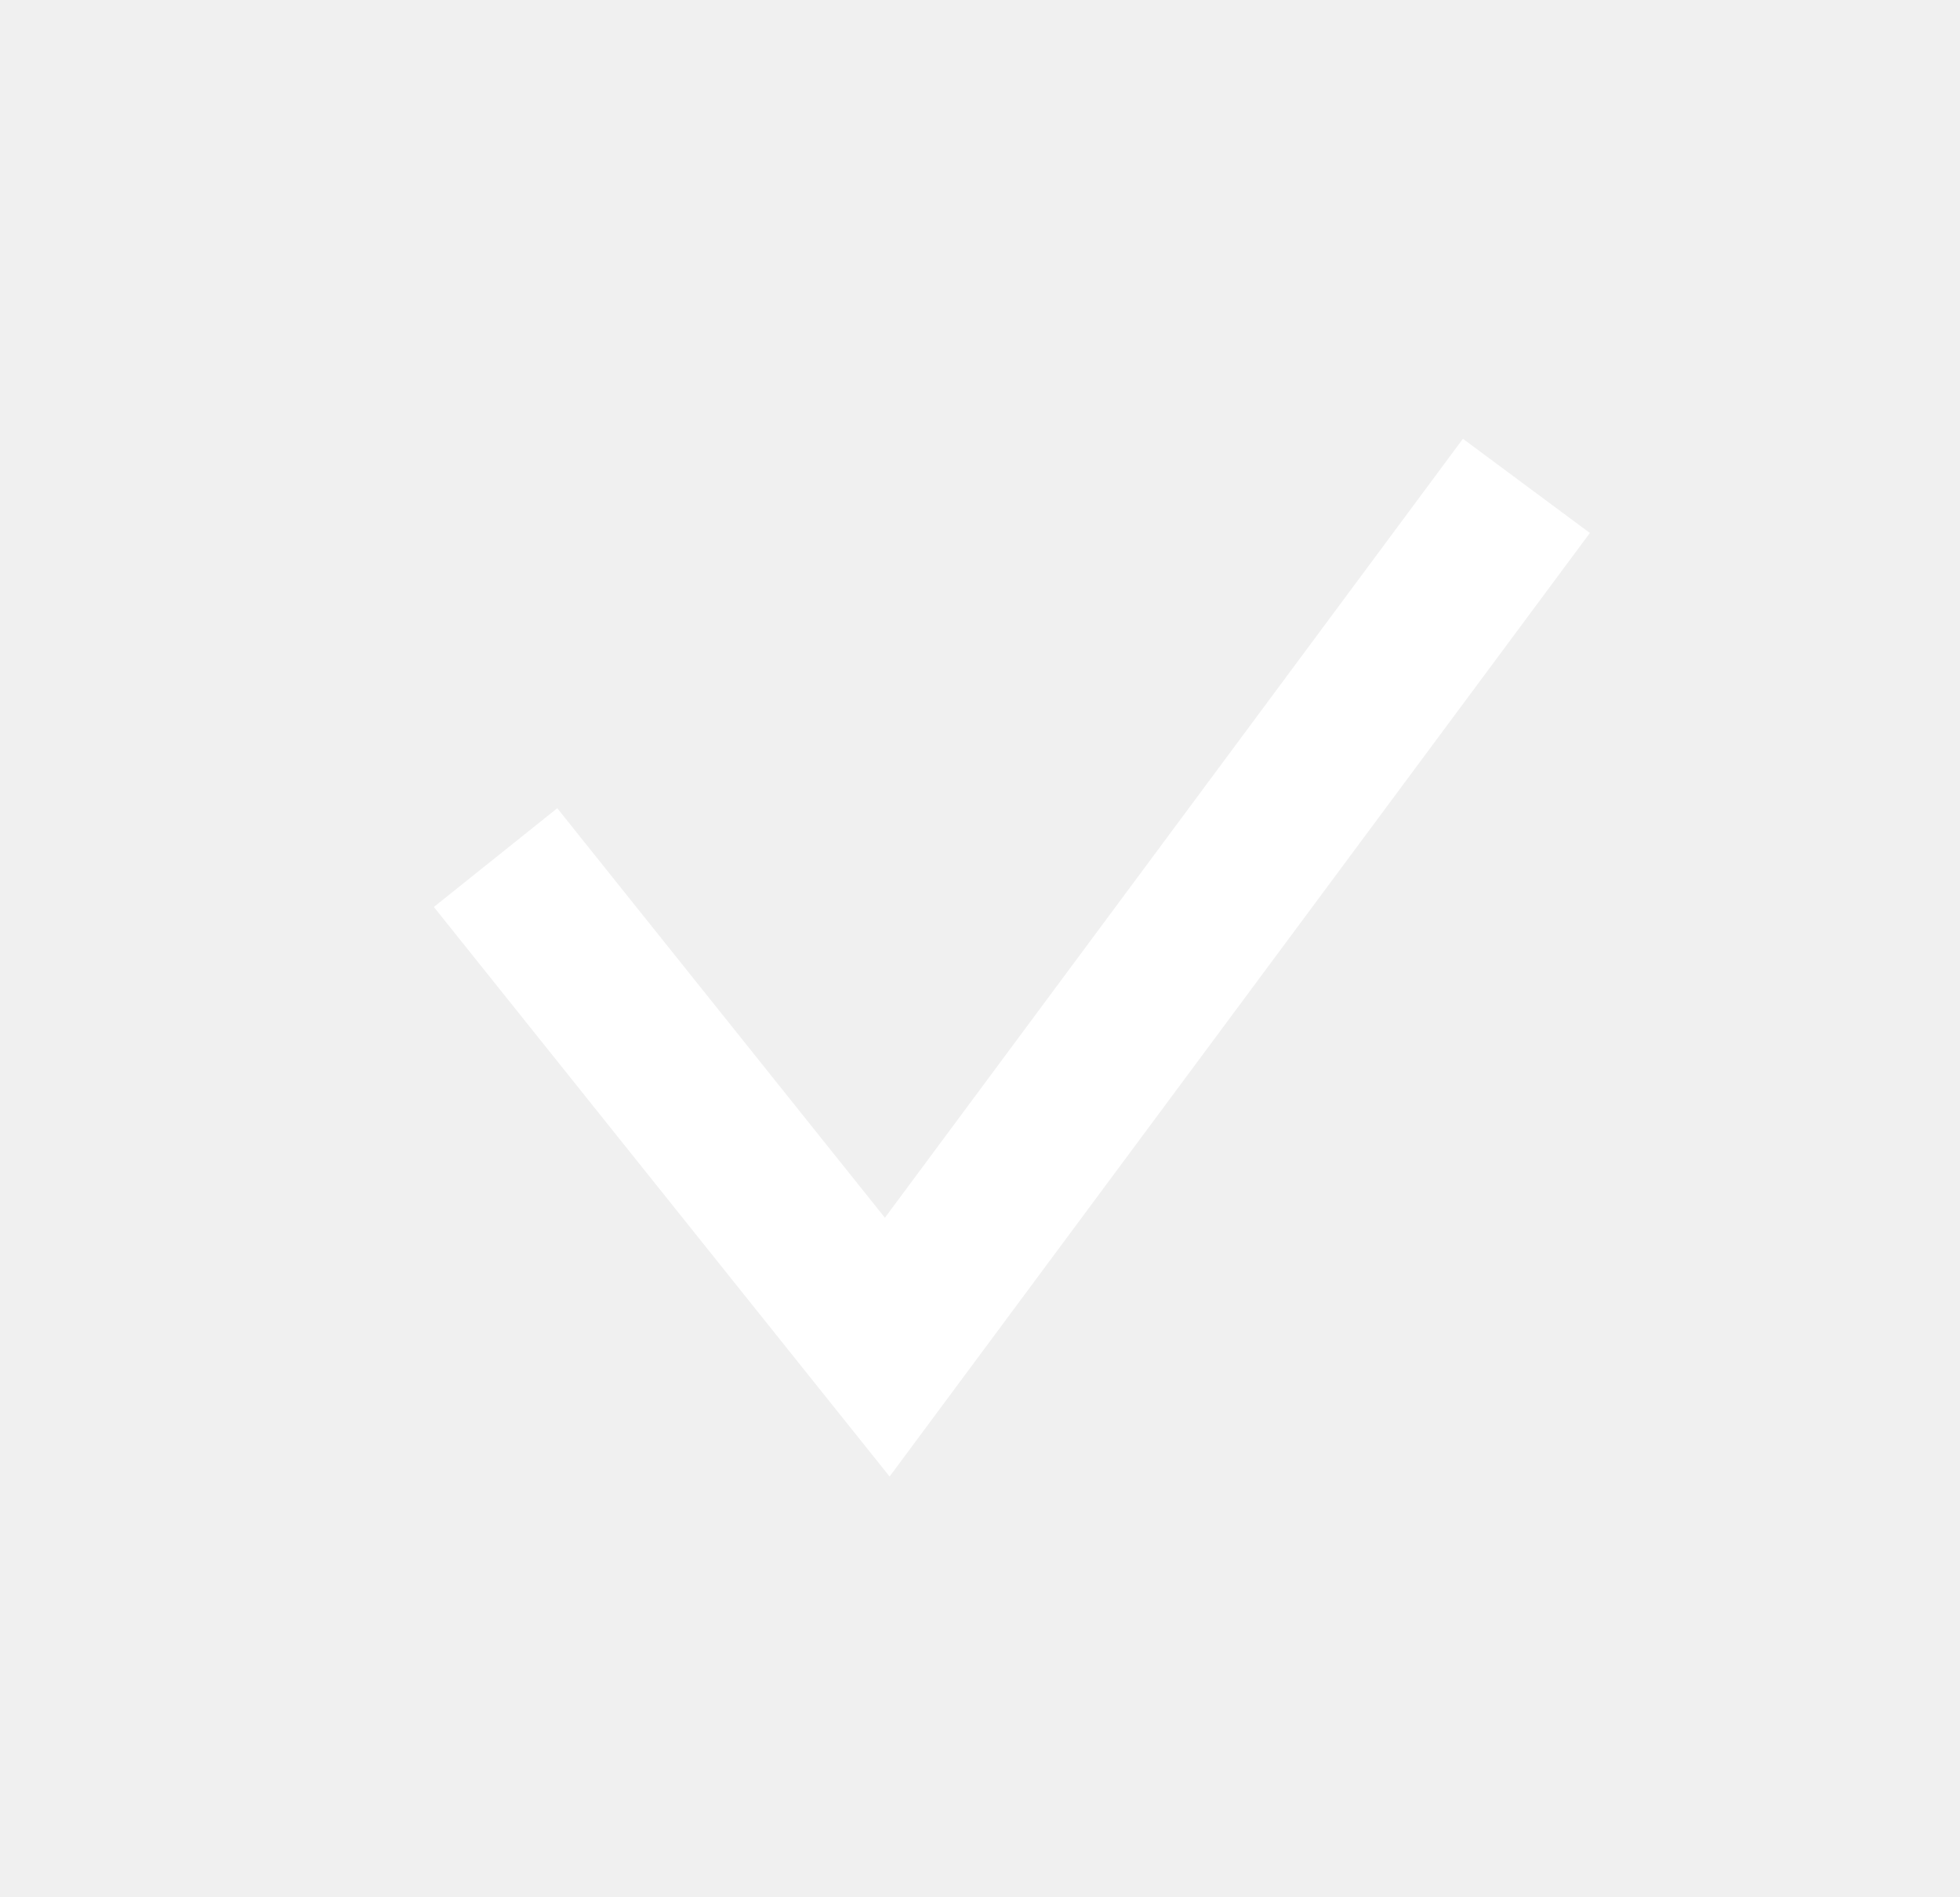
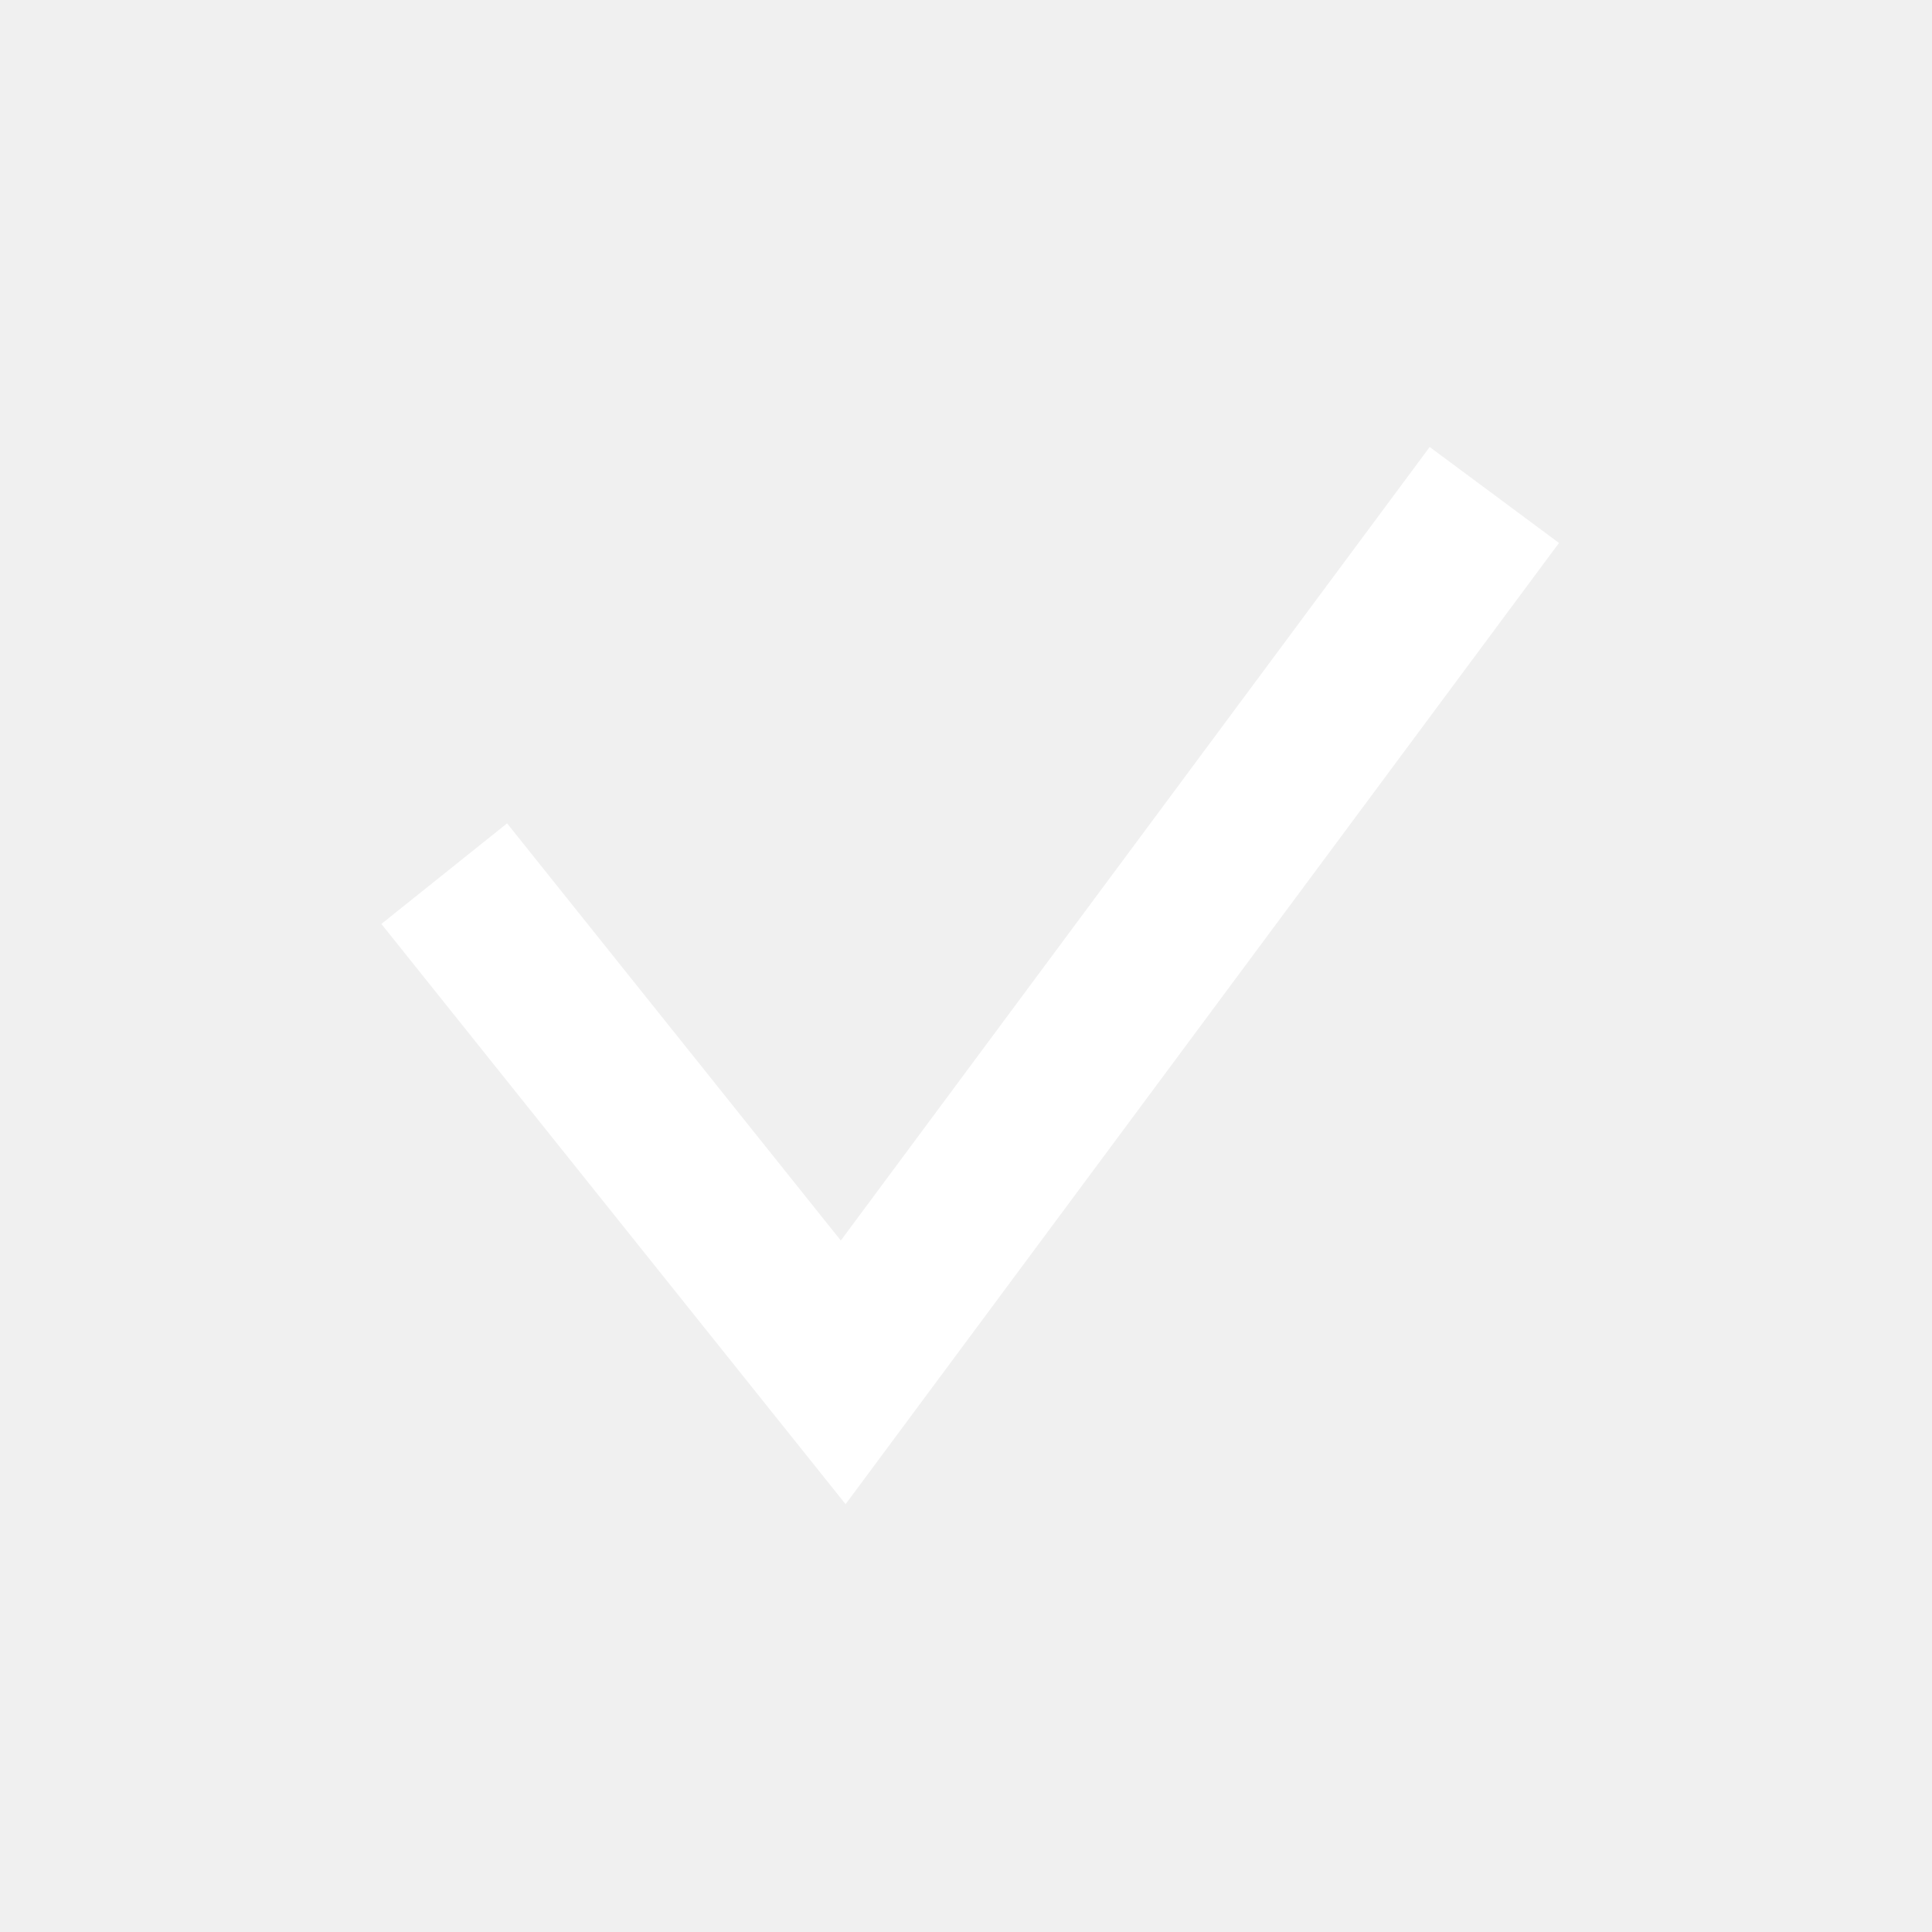
- <svg xmlns="http://www.w3.org/2000/svg" width="31" height="30" viewBox="0 0 31 30">
-   <path fill="#FFF" fill-rule="nonzero" d="M13.996 19.263l9.142-12.322 2.008 1.49L14.07 23.357l-7.208-9.01 1.952-1.562z" />
+ <svg xmlns="http://www.w3.org/2000/svg" width="30" height="30" viewBox="0 0 30 30">
+   <path fill="#FFFFFF" fill-rule="nonzero" d="M13.056 19.263L22.2 6.941l2.008 1.49L13.13 23.357l-7.208-9.01 1.952-1.562z" />
</svg>
